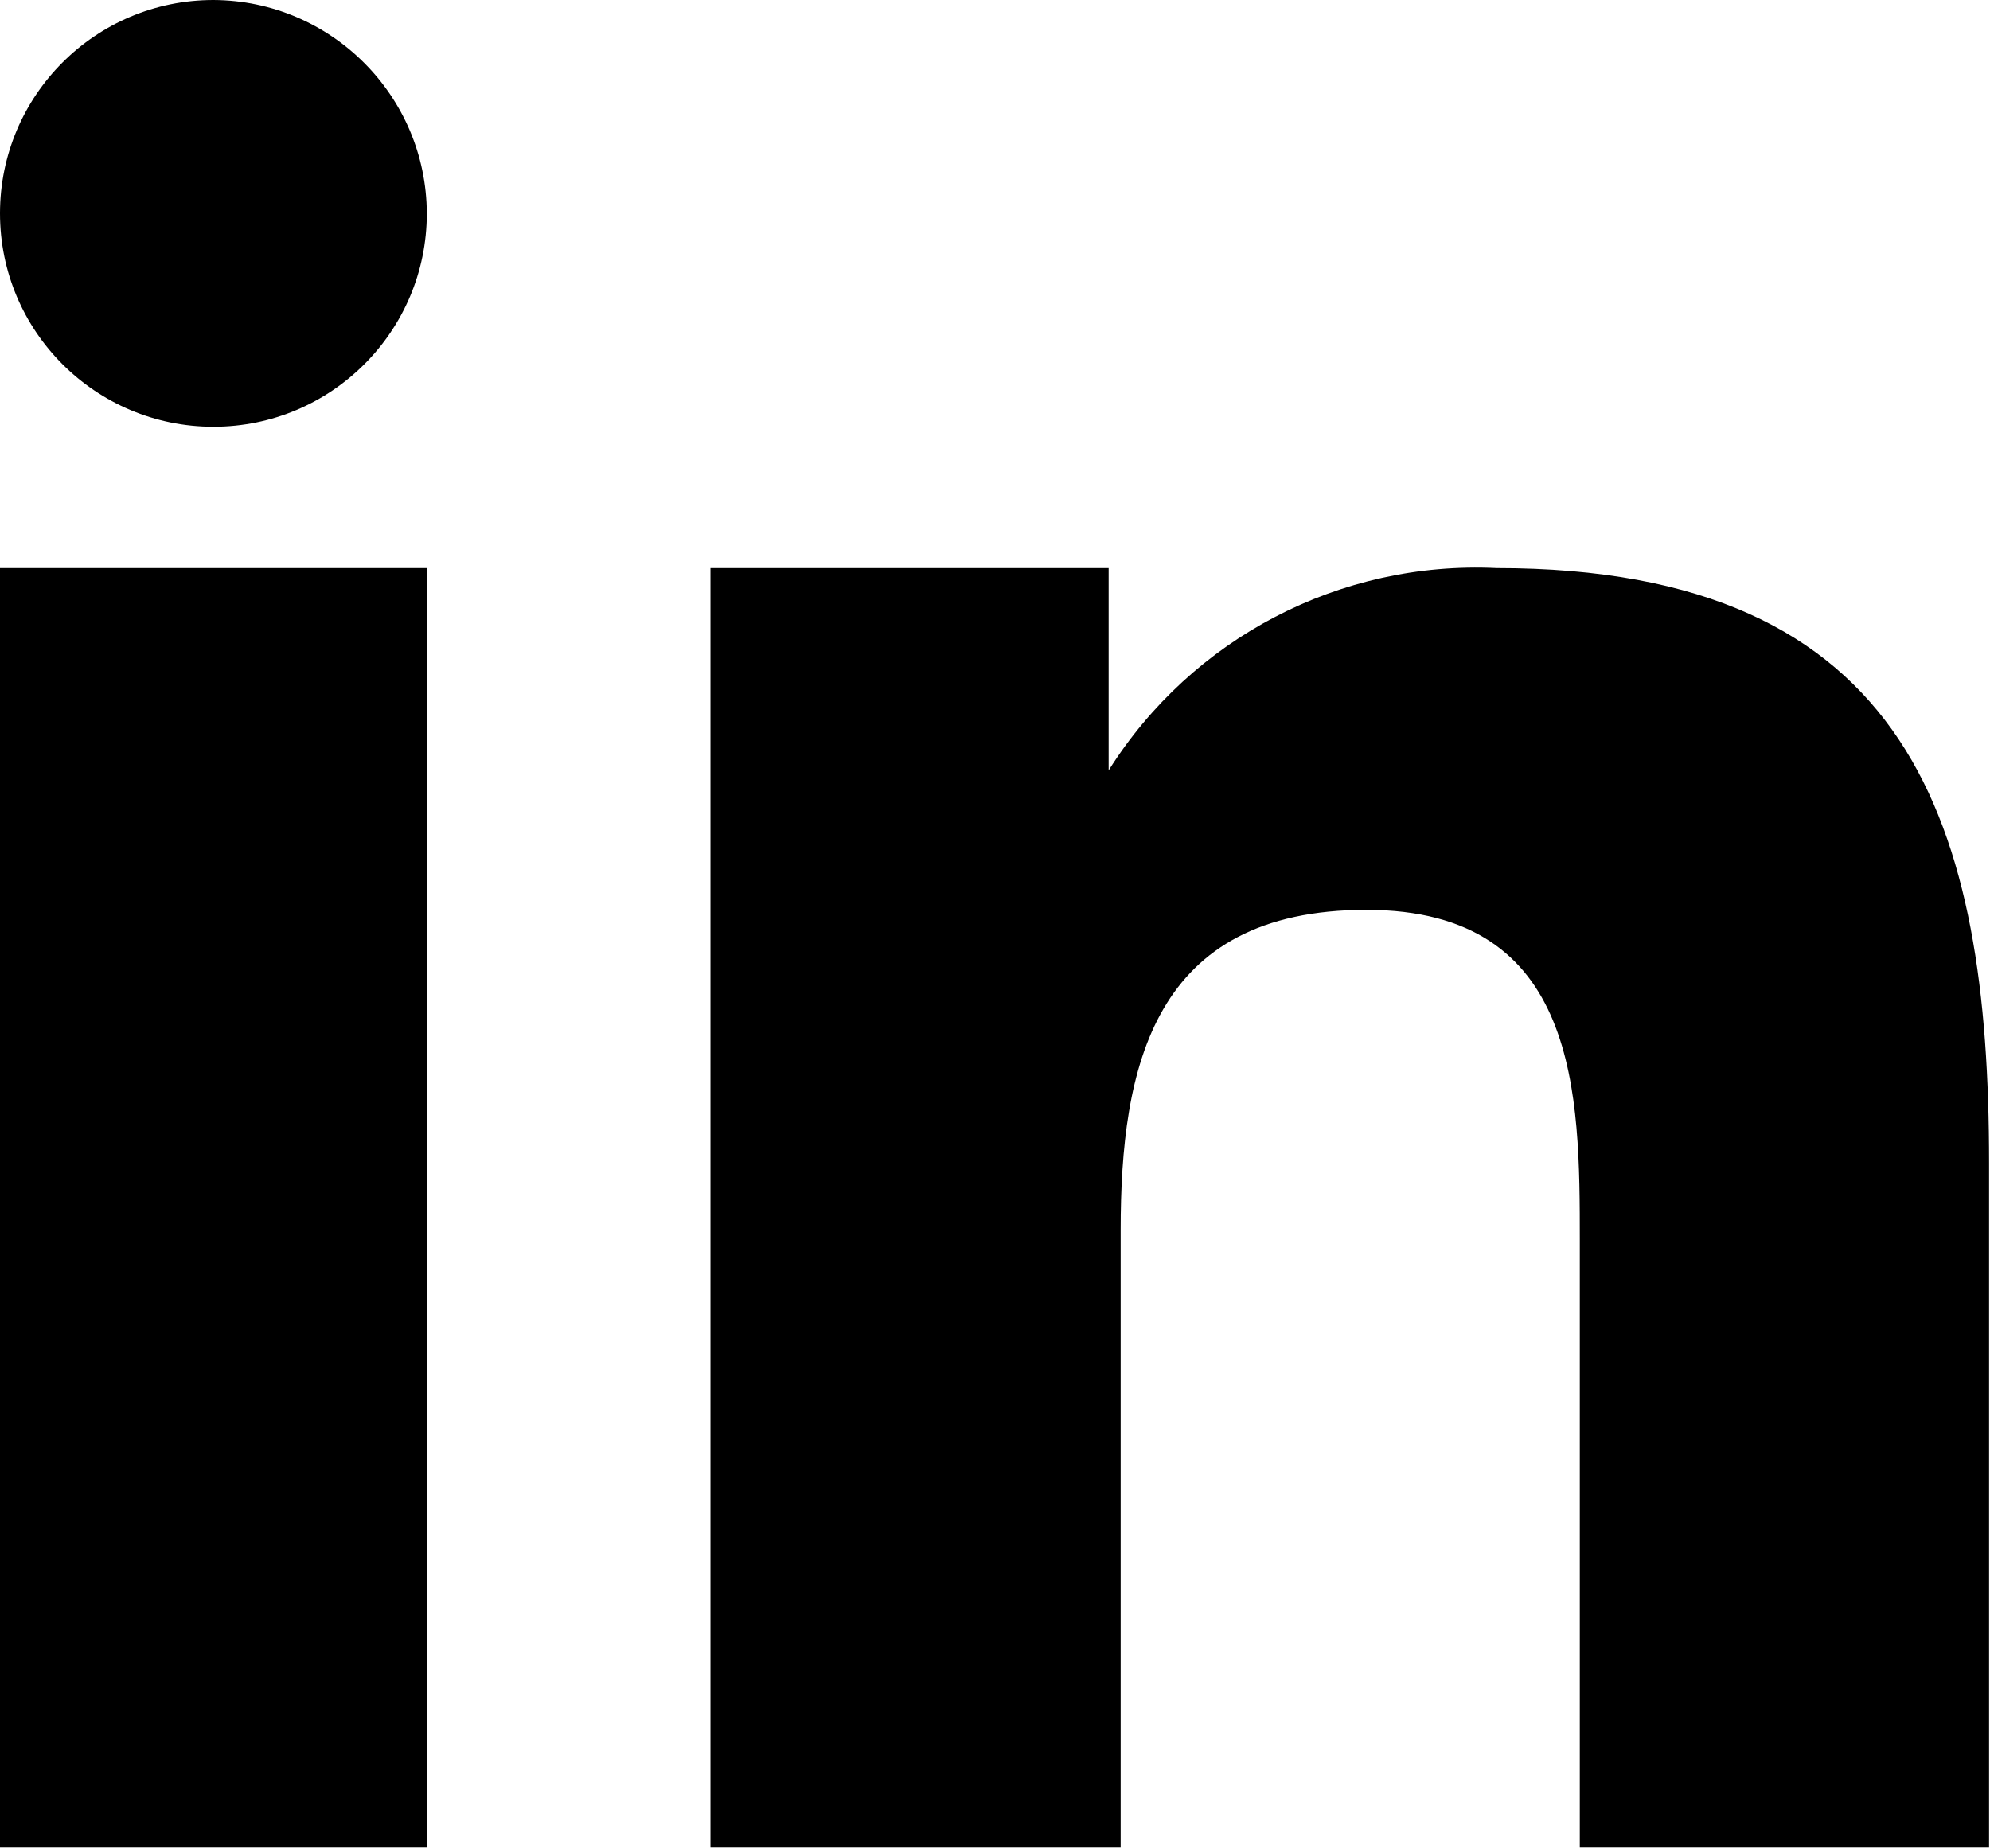
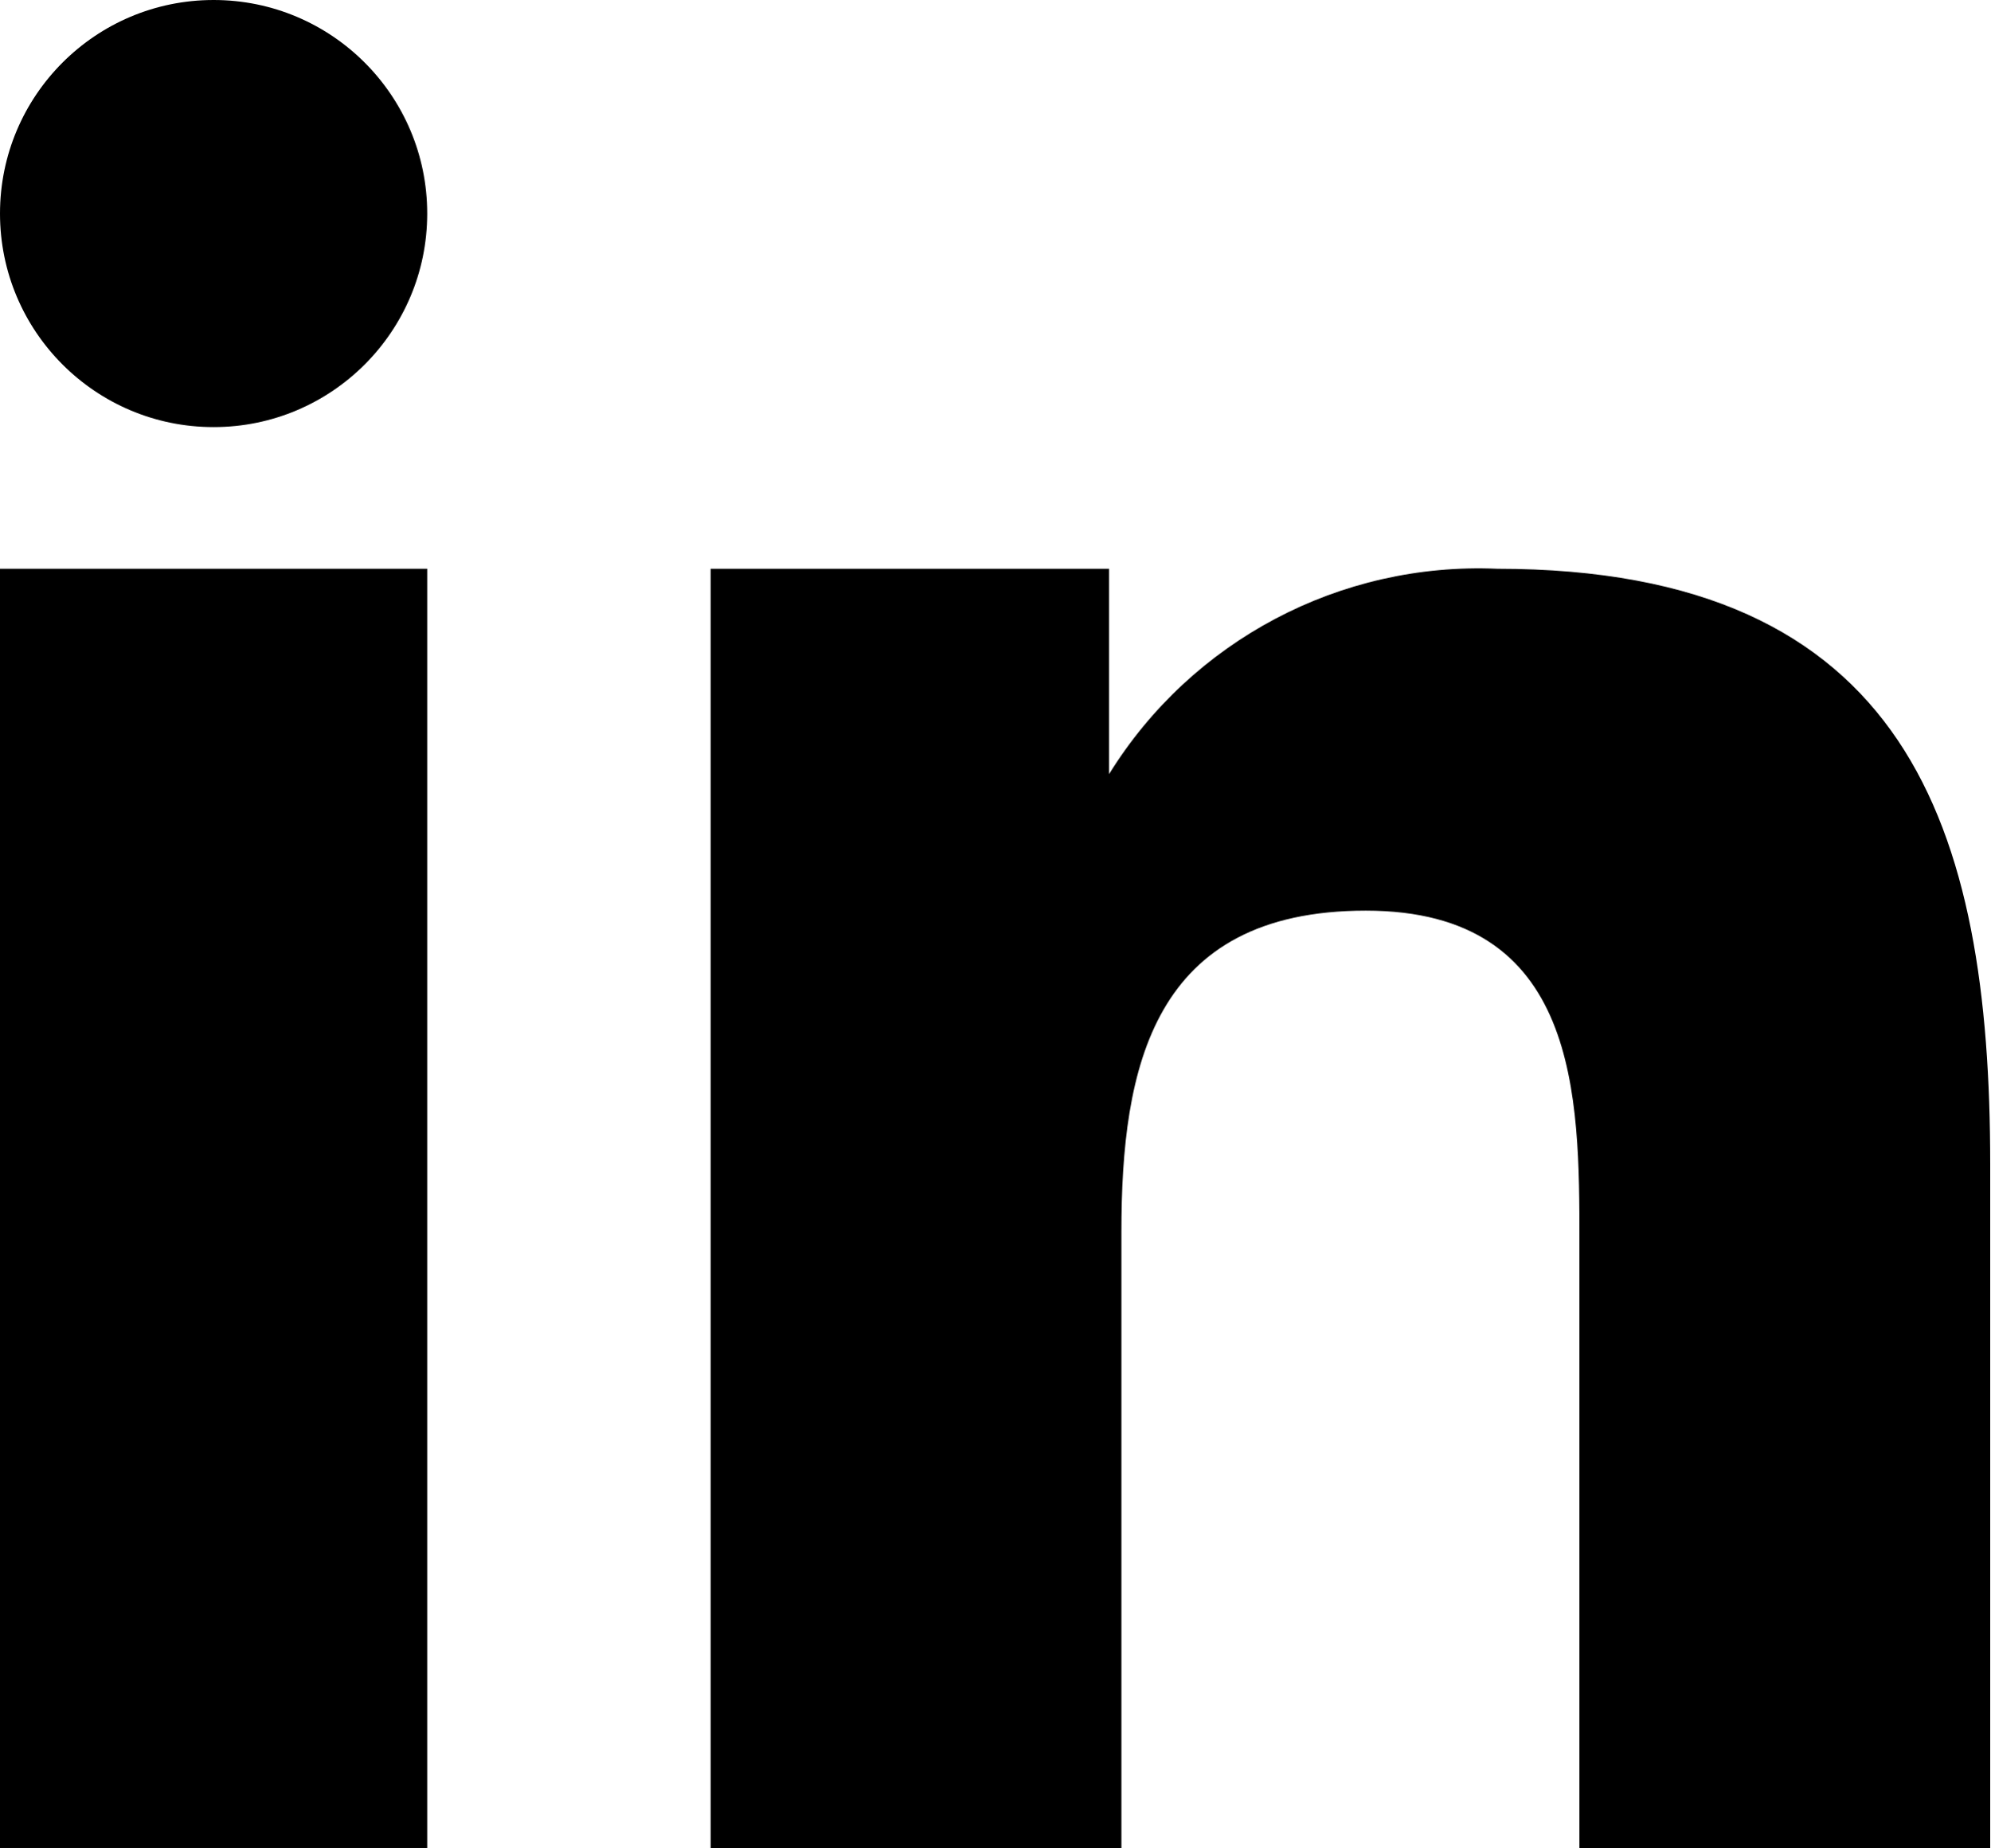
- <svg xmlns="http://www.w3.org/2000/svg" viewBox="0 0 21.54 20">
+ <svg xmlns="http://www.w3.org/2000/svg" viewBox="0 0 19.38 18">
  <g id="Capa_2" data-name="Capa 2">
-     <g id="Capa_1-2" data-name="Capa 1">
-       <path d="M7.69,6.15H12V8.34H12a4.7,4.7,0,0,1,4.2-2.19c4.5,0,5.33,2.8,5.33,6.44V20H17.1V13.43c0-1.57,0-3.58-2.31-3.58s-2.66,1.7-2.66,3.47V20H7.69Z" />
-       <path d="M0,6.15H4.62V20H0Z" />
-       <path d="M4.62,2.31A2.31,2.31,0,1,1,2.31,0,2.32,2.32,0,0,1,4.62,2.31Z" />
+     <g id="Capa_2-2" data-name="Capa 2">
+       <g id="Capa_2-3" data-name="Capa 2">
+         <g id="Capa_1-2" data-name="Capa 1-2">
+           <path d="M6.92,5.54H10.8v2h0a4.23,4.23,0,0,1,3.78-2c4,0,4.8,2.52,4.8,5.8V18h-4V12.09c0-1.41,0-3.22-2.08-3.22S10.92,10.4,10.92,12v6h-4Z" />
+           <path d="M0,5.54H4.16V18H0Z" />
+           <path d="M4.16,2.08A2.08,2.08,0,1,1,2.08,0,2.08,2.08,0,0,1,4.16,2.08Z" />
+         </g>
+       </g>
    </g>
  </g>
</svg>
